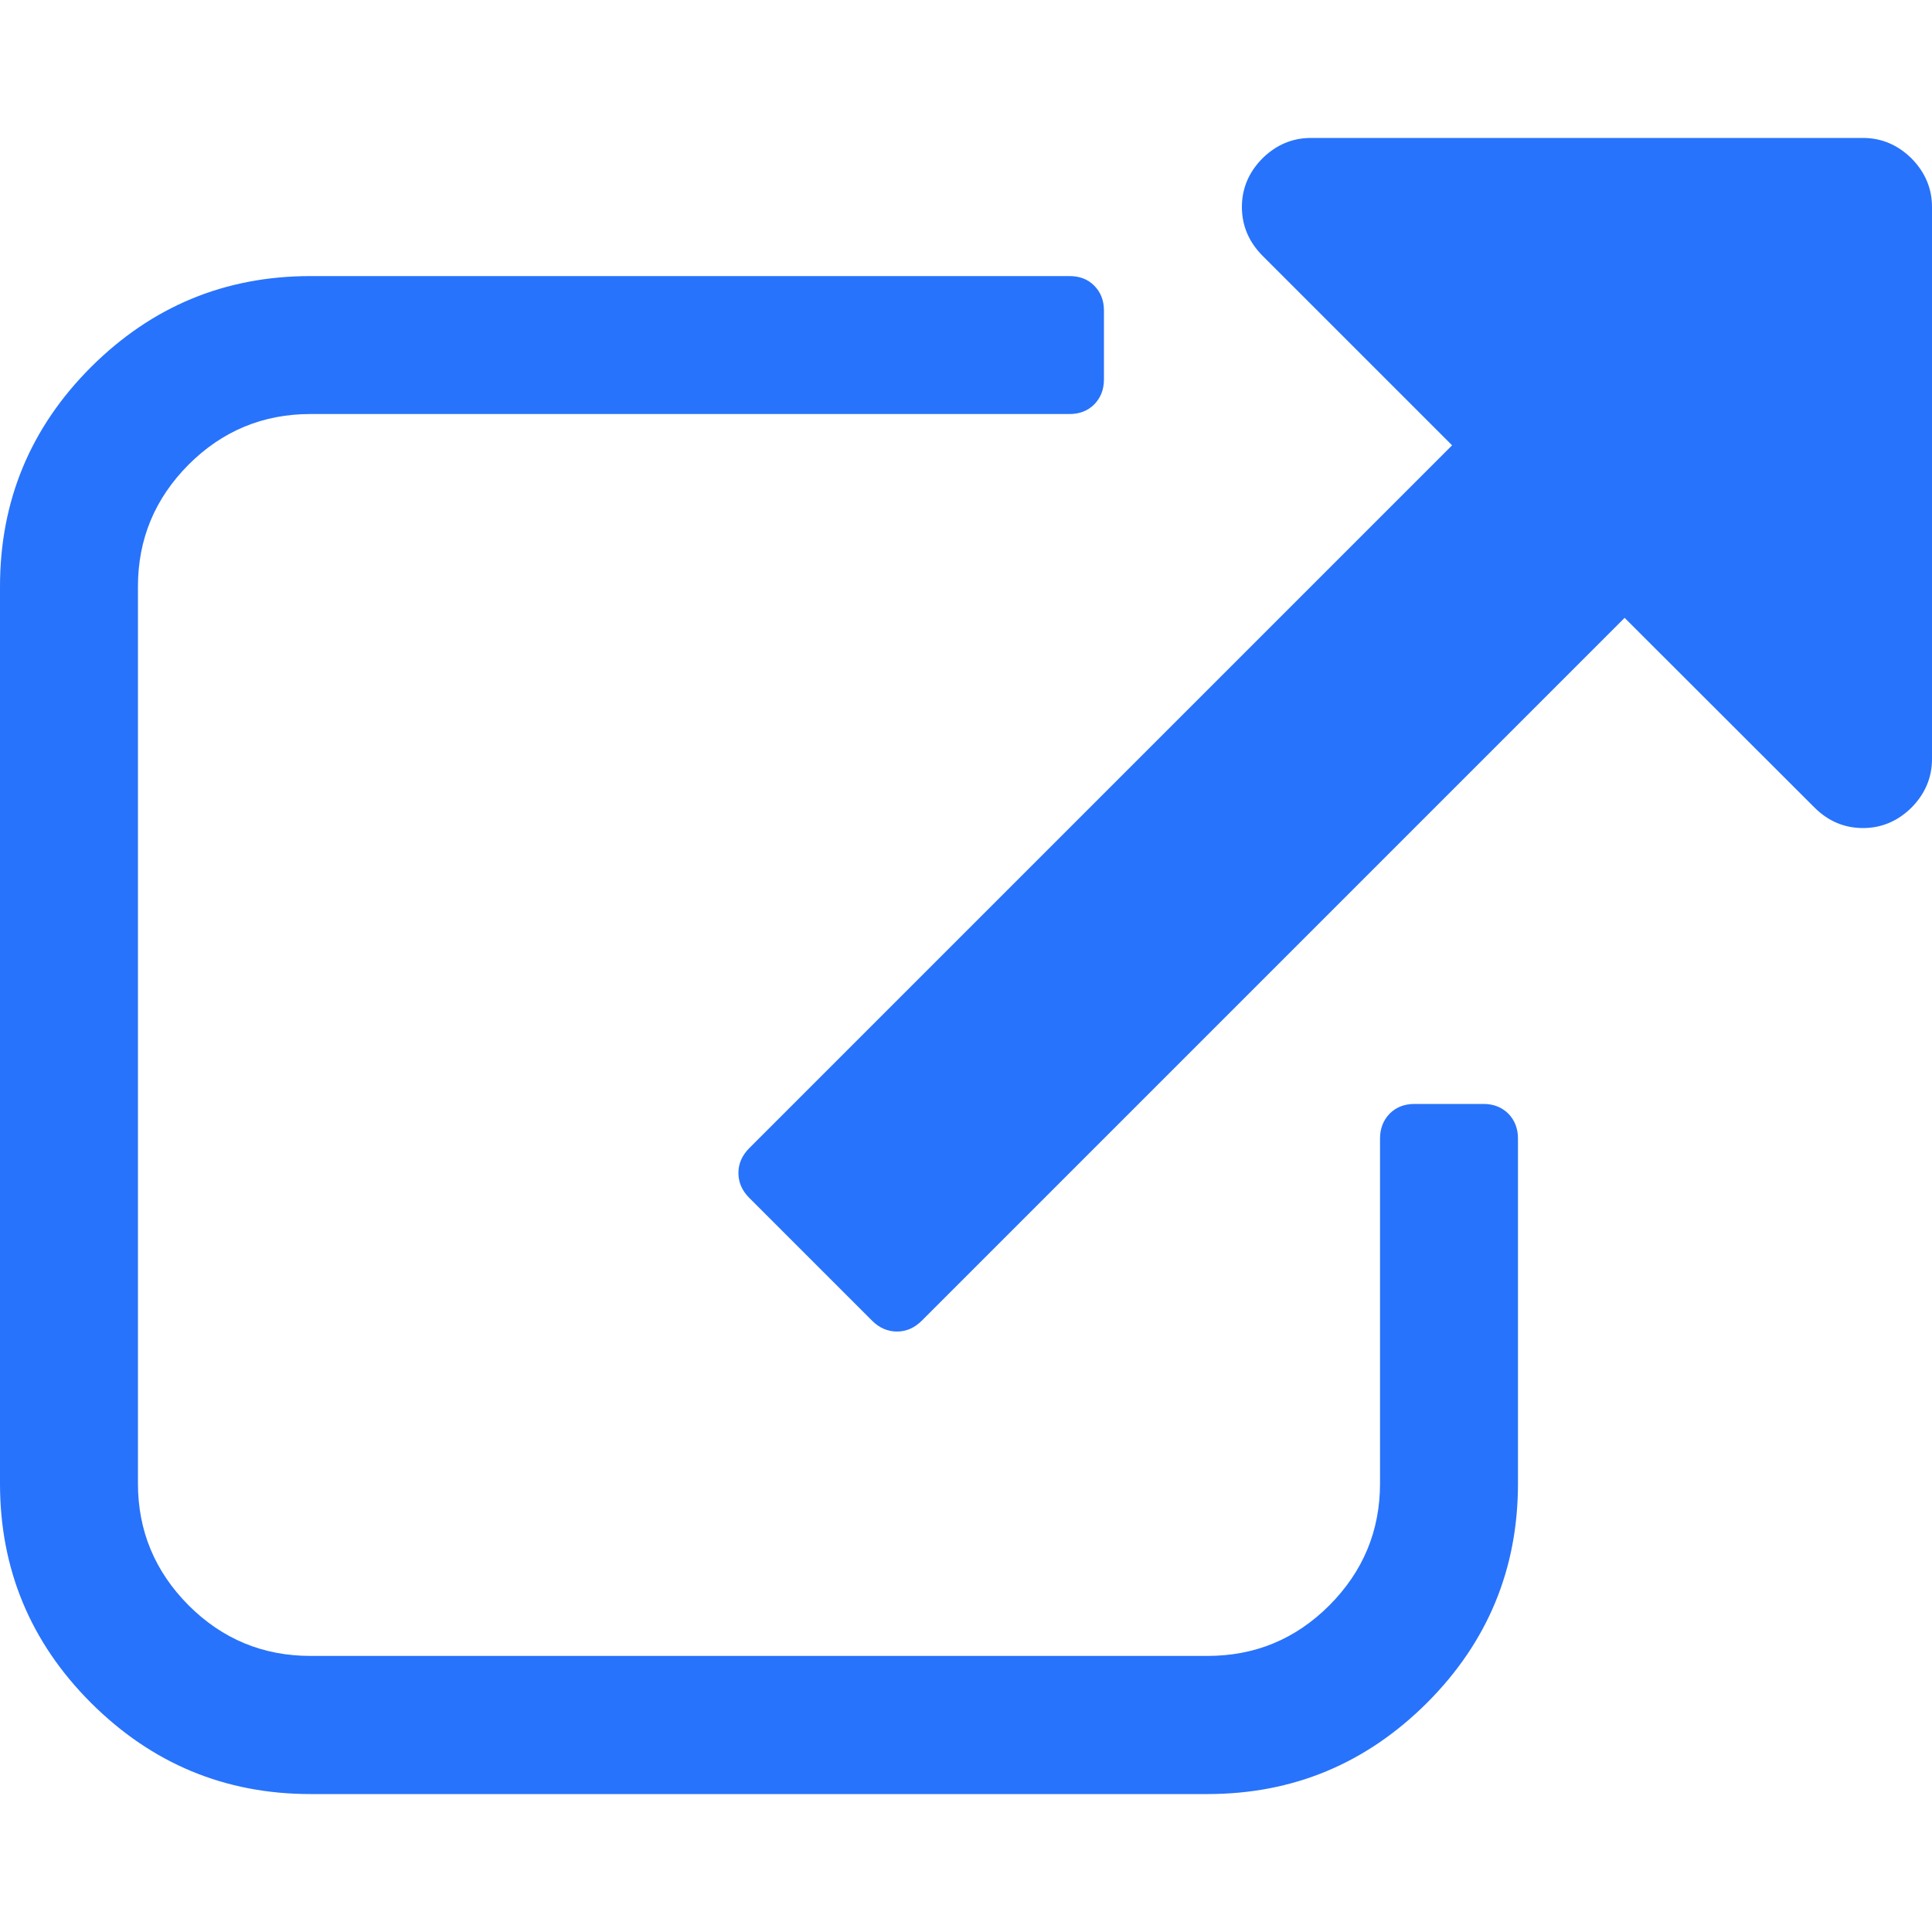
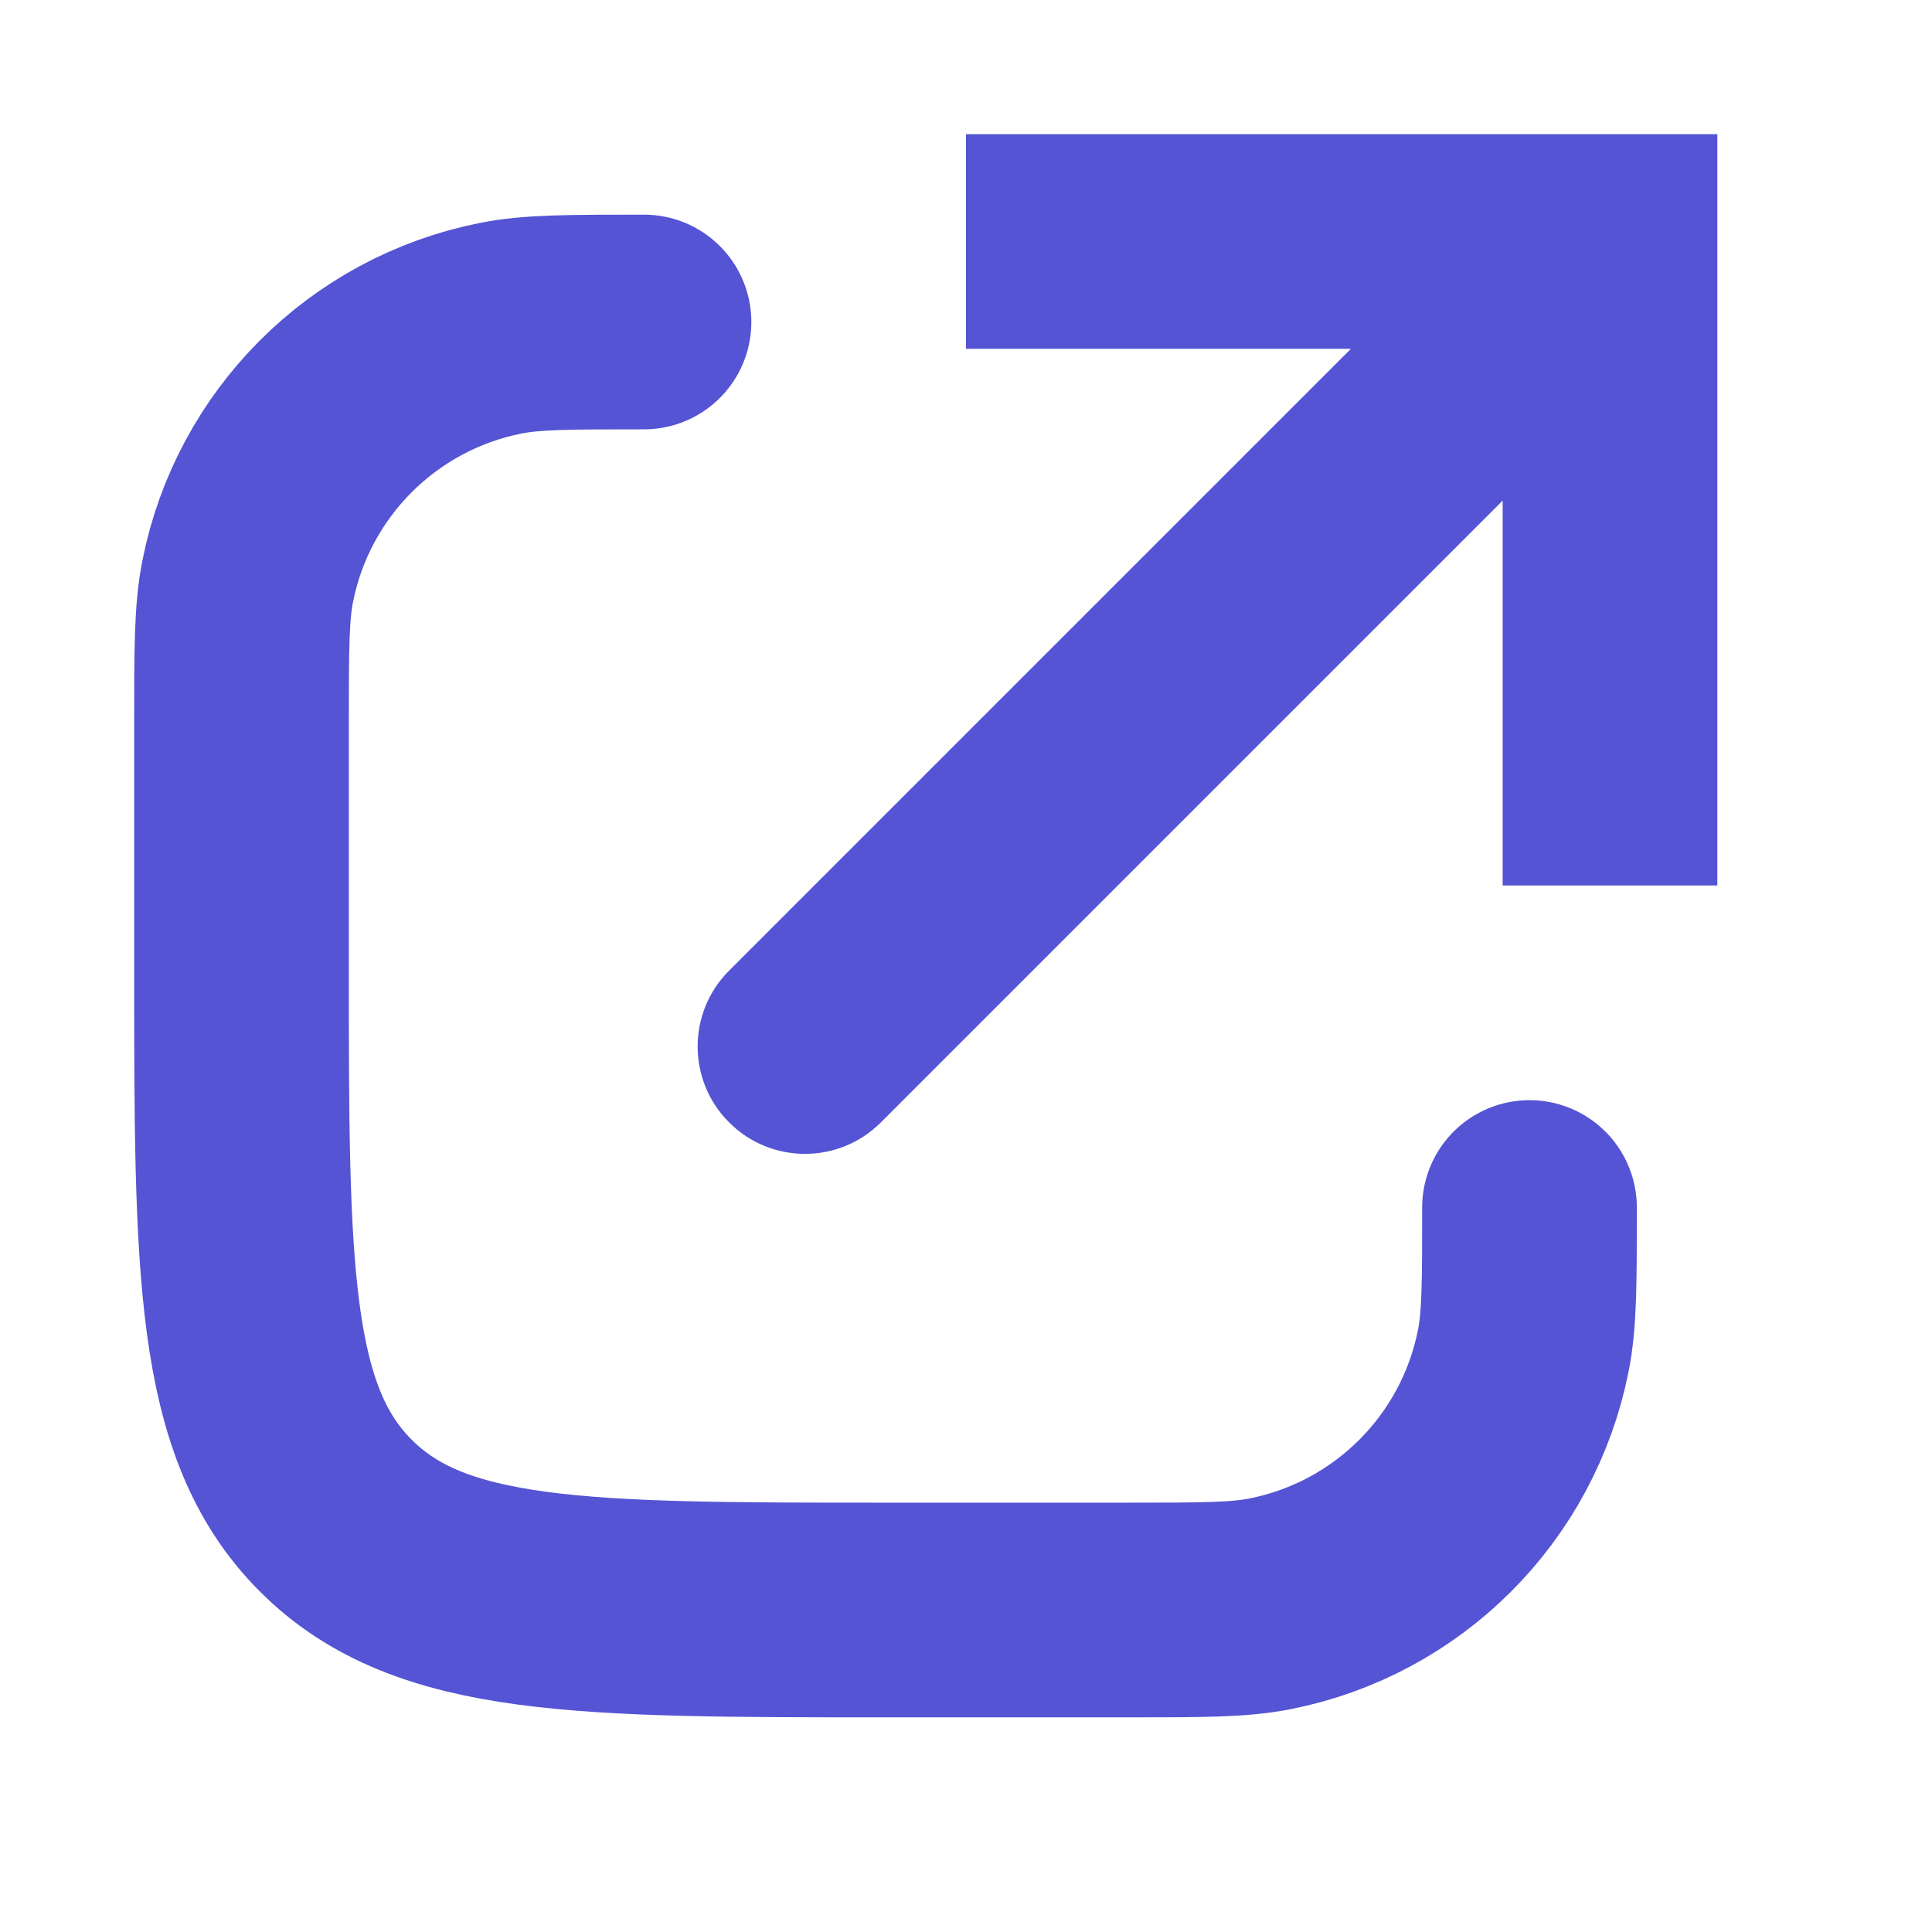
- <svg xmlns="http://www.w3.org/2000/svg" width="10" height="10" viewBox="0 0 10 10" fill="none">
-   <path d="M7.679 5.714H7.321C7.269 5.714 7.226 5.731 7.193 5.764C7.16 5.798 7.143 5.841 7.143 5.893V7.678C7.143 7.924 7.055 8.134 6.881 8.309C6.706 8.484 6.496 8.571 6.25 8.571H1.607C1.362 8.571 1.151 8.484 0.976 8.309C0.802 8.134 0.714 7.924 0.714 7.678V3.036C0.714 2.79 0.802 2.58 0.976 2.405C1.151 2.23 1.362 2.143 1.607 2.143H5.536C5.588 2.143 5.631 2.126 5.664 2.093C5.697 2.059 5.714 2.016 5.714 1.964V1.607C5.714 1.555 5.697 1.512 5.664 1.479C5.631 1.445 5.588 1.429 5.536 1.429H1.607C1.164 1.429 0.786 1.586 0.471 1.9C0.157 2.214 0 2.593 0 3.036V7.679C0 8.121 0.157 8.5 0.471 8.814C0.786 9.128 1.164 9.286 1.607 9.286H6.25C6.693 9.286 7.071 9.128 7.386 8.814C7.7 8.5 7.857 8.121 7.857 7.679V5.893C7.857 5.841 7.84 5.798 7.807 5.764C7.773 5.731 7.731 5.714 7.679 5.714Z" fill="#2873FB" />
-   <path d="M9.894 0.82C9.823 0.75 9.739 0.714 9.643 0.714H6.785C6.689 0.714 6.605 0.75 6.534 0.82C6.464 0.891 6.428 0.975 6.428 1.071C6.428 1.168 6.464 1.252 6.534 1.323L7.516 2.305L3.878 5.943C3.841 5.98 3.822 6.023 3.822 6.071C3.822 6.12 3.841 6.163 3.878 6.2L4.514 6.836C4.551 6.873 4.594 6.892 4.643 6.892C4.691 6.892 4.734 6.873 4.771 6.836L8.409 3.198L9.392 4.18C9.462 4.25 9.546 4.286 9.643 4.286C9.739 4.286 9.823 4.25 9.894 4.18C9.964 4.109 10 4.025 10 3.929V1.071C10 0.975 9.964 0.891 9.894 0.82Z" fill="#2873FB" />
+ <svg xmlns="http://www.w3.org/2000/svg" width="18" height="18" viewBox="0 0 18 18" fill="none">
+   <path d="M15 2.25V1.25H16V2.25H15ZM8.207 10.457C7.817 10.848 7.183 10.848 6.793 10.457C6.402 10.067 6.402 9.433 6.793 9.043L8.207 10.457ZM14 8.25V2.25H16V8.25H14ZM15 3.25H9V1.25H15V3.25ZM15.707 2.957L8.207 10.457L6.793 9.043L14.293 1.543L15.707 2.957Z" fill="#5454D4" />
+   <path d="M14.25 11.25V11.25C14.25 11.947 14.25 12.296 14.192 12.585C13.956 13.775 13.025 14.706 11.835 14.942C11.546 15 11.197 15 10.5 15H8.25C5.422 15 4.007 15 3.129 14.121C3.129 14.121 3.129 14.121 3.129 14.121C2.25 13.243 2.25 11.828 2.25 9V6.75C2.25 6.053 2.25 5.705 2.308 5.415C2.544 4.225 3.475 3.294 4.665 3.058C4.955 3 5.303 3 6 3V3" stroke="#5454D4" stroke-width="2" stroke-linecap="round" />
</svg>
